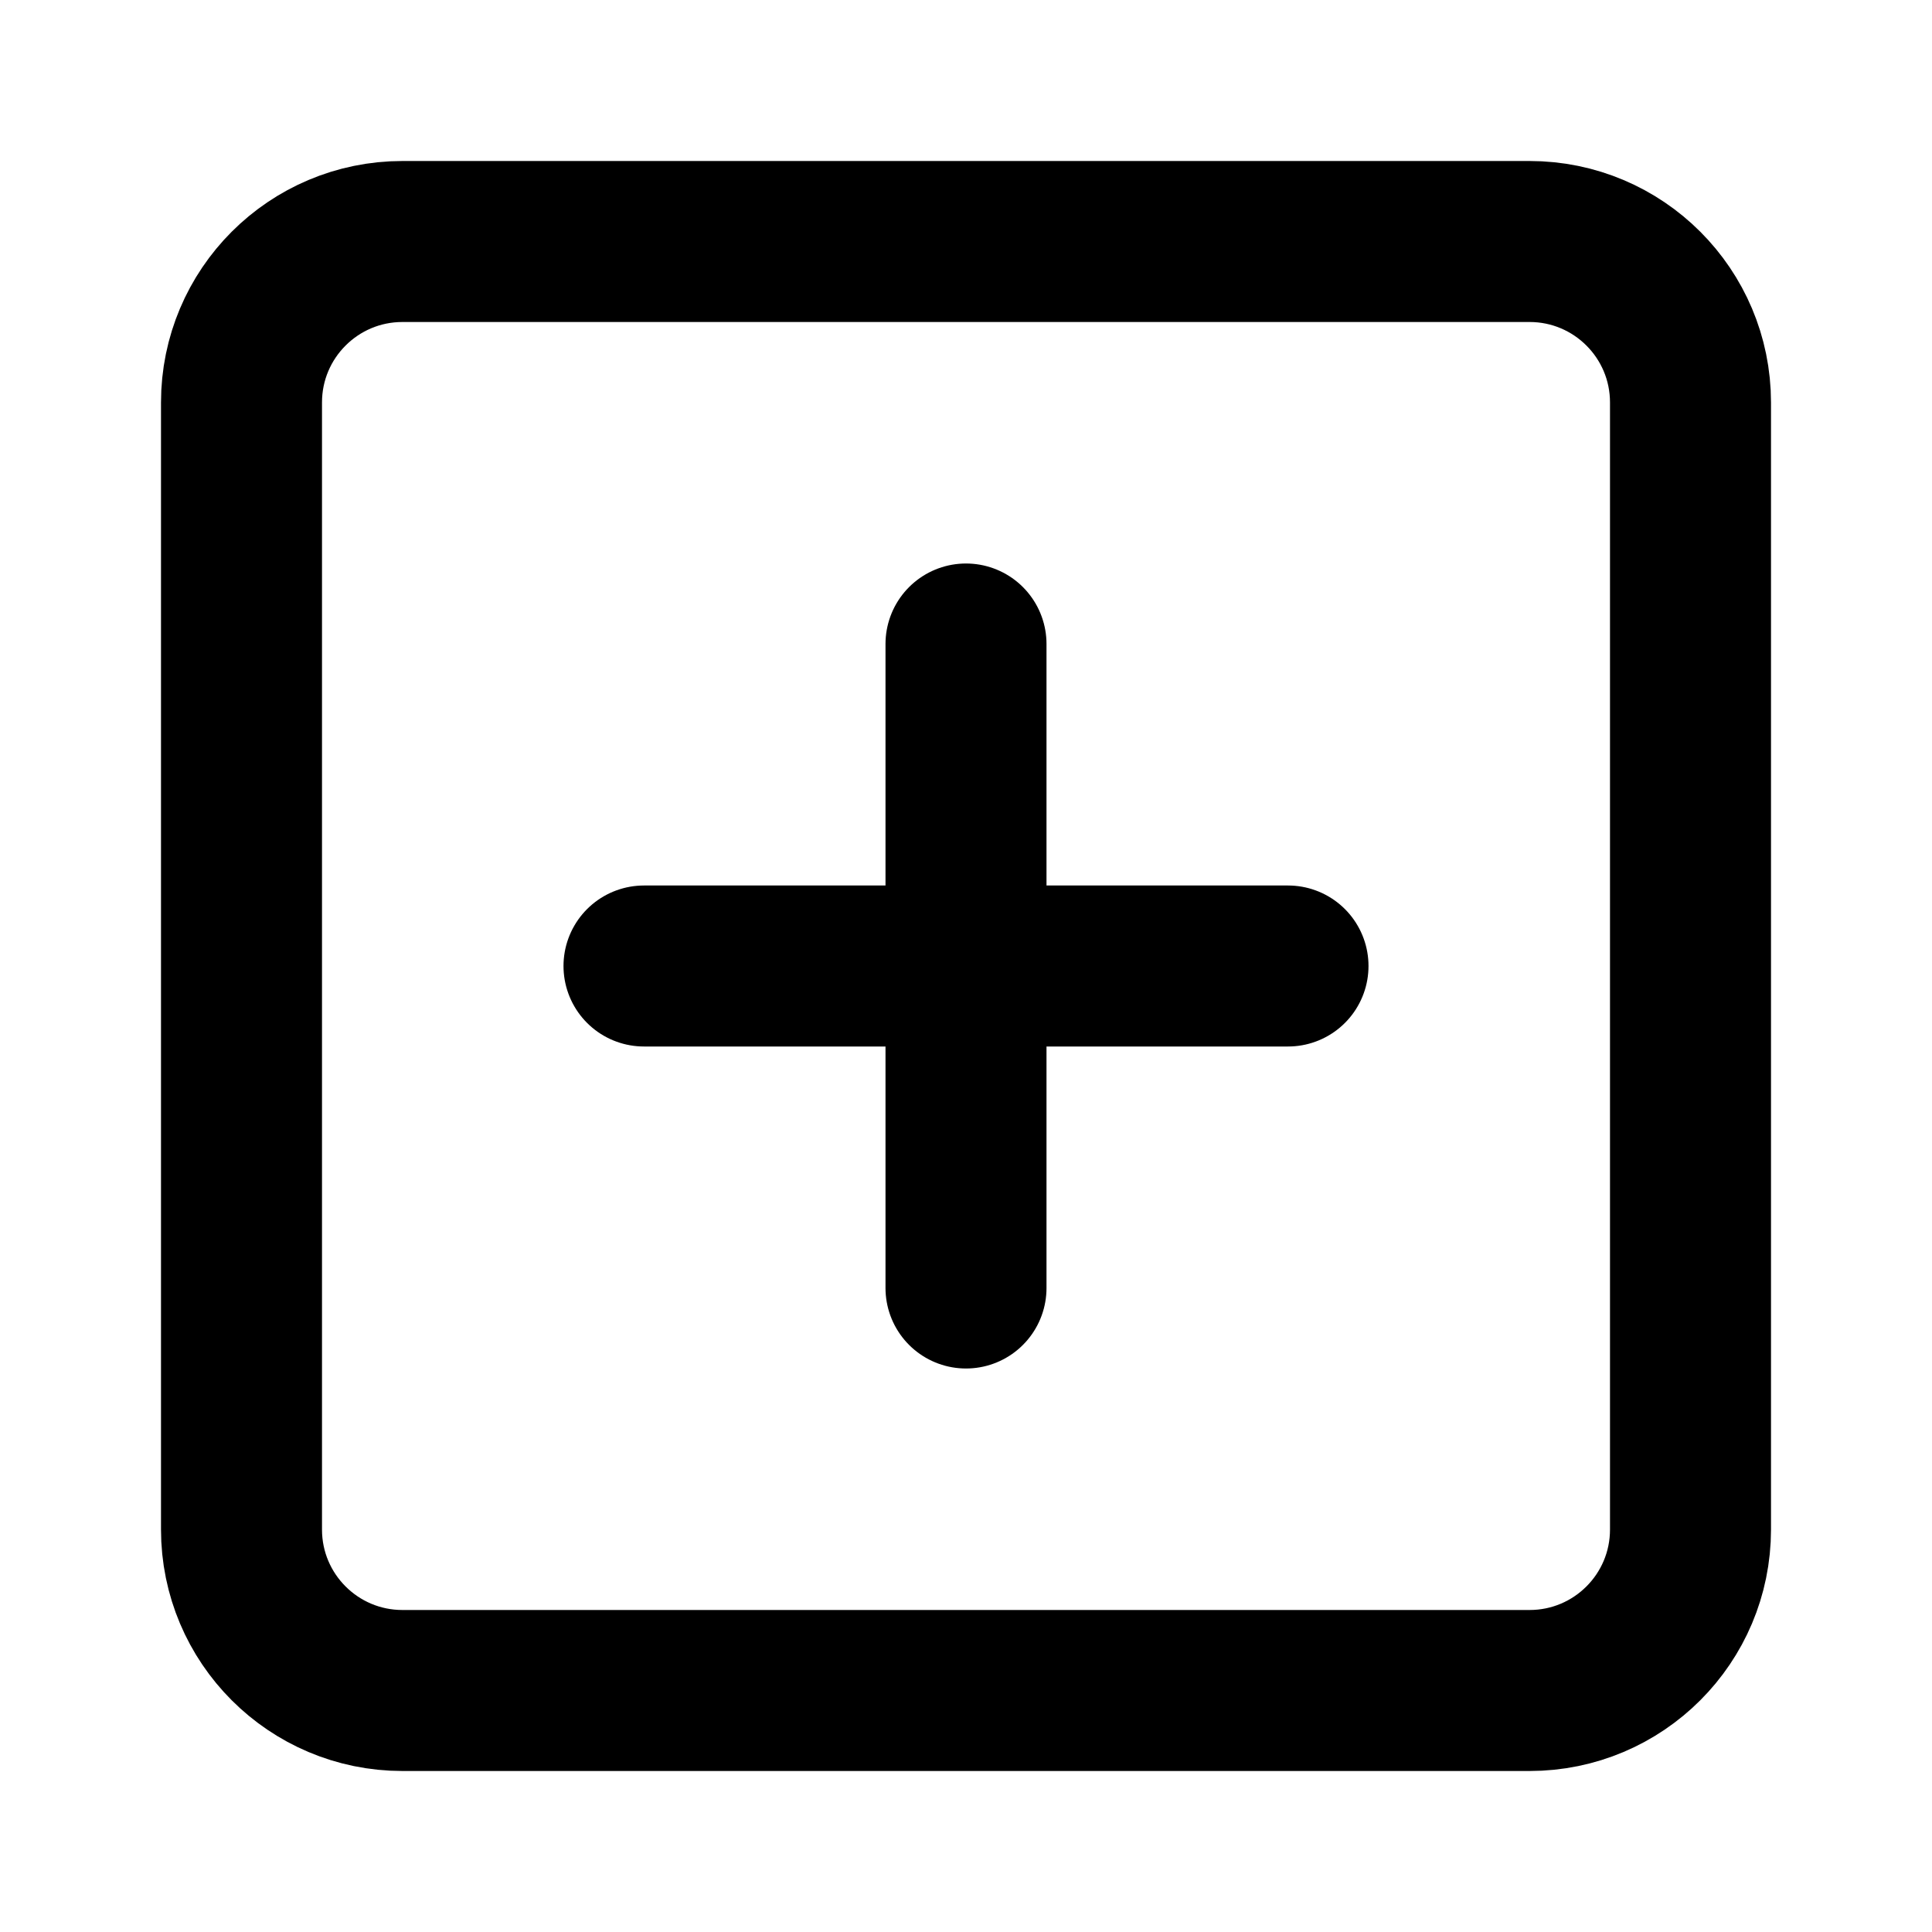
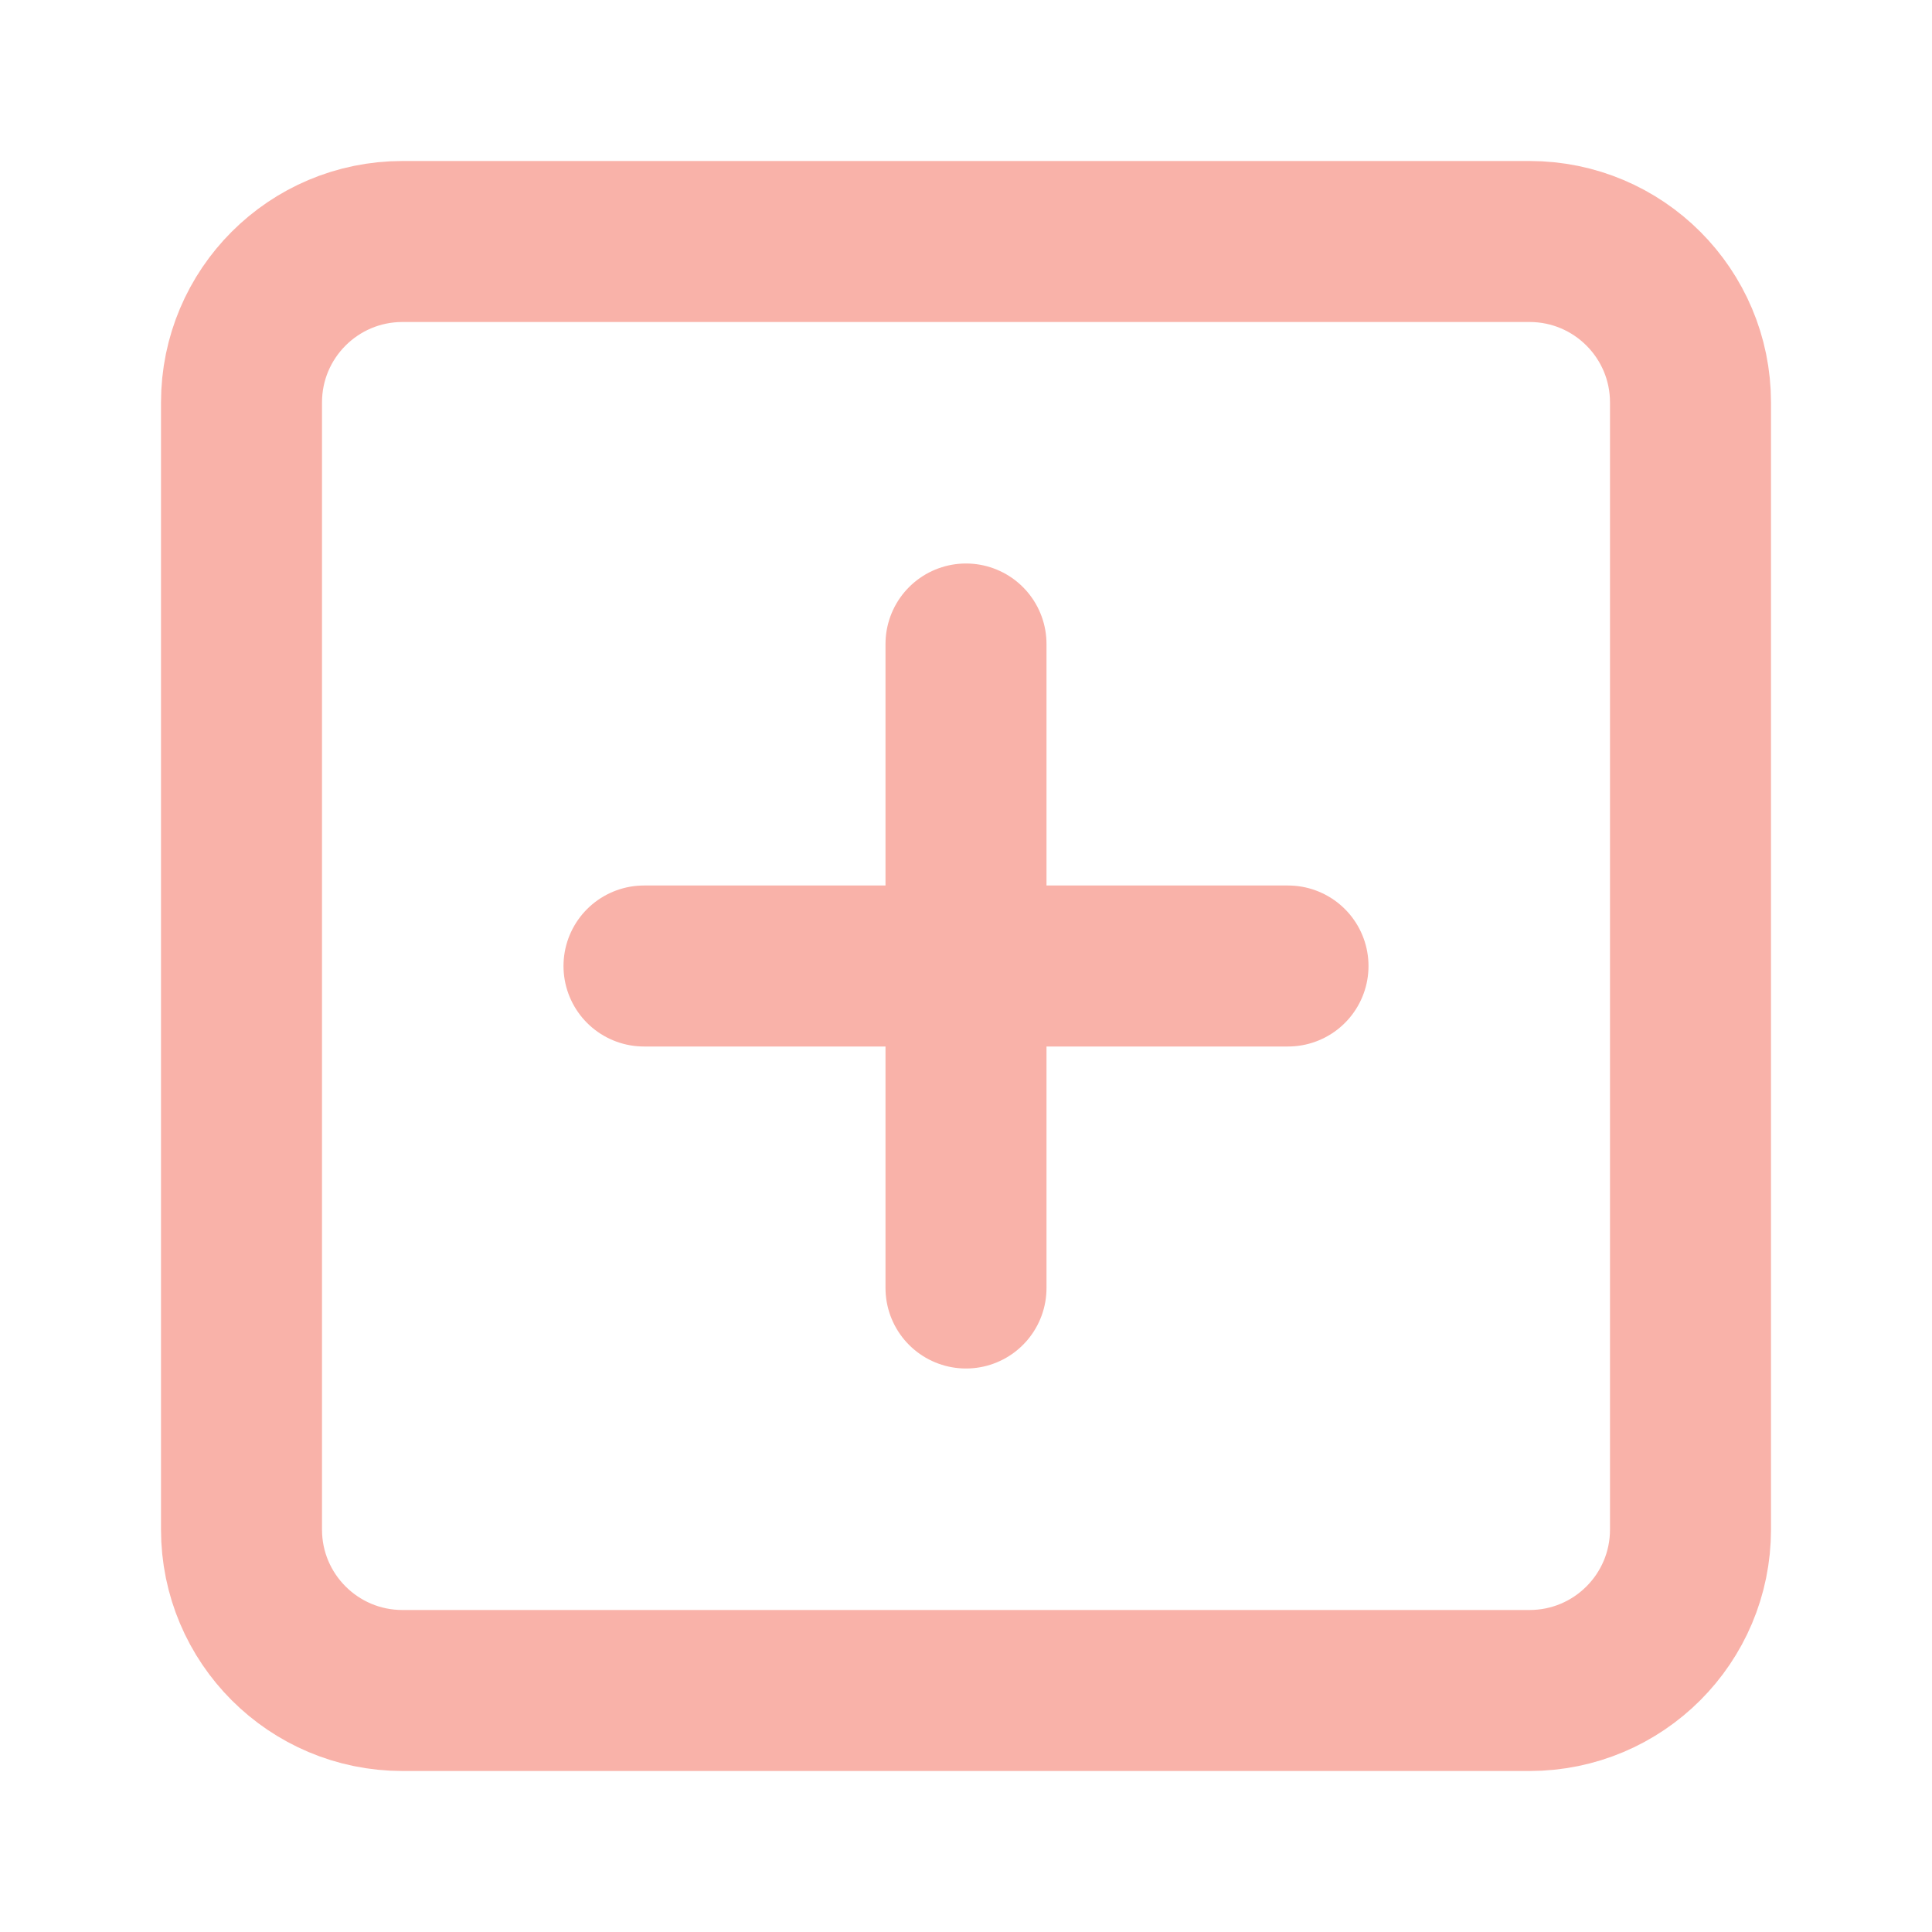
<svg xmlns="http://www.w3.org/2000/svg" width="24" height="24" viewBox="0 0 24 24" fill="none">
-   <path fill-rule="evenodd" clip-rule="evenodd" d="M3 5C3 3.895 3.895 3 5 3H19C20.105 3 21 3.895 21 5V19C21 20.105 20.105 21 19 21H5C3.895 21 3 20.105 3 19V5Z" stroke="black" stroke-width="2" stroke-linecap="round" stroke-linejoin="round" />
-   <path d="M12 8V16" stroke="black" stroke-width="2" stroke-linecap="round" stroke-linejoin="round" />
-   <path d="M8 12H16" stroke="black" stroke-width="2" stroke-linecap="round" stroke-linejoin="round" />
+   <path fill-rule="evenodd" clip-rule="evenodd" d="M3 5C3 3.895 3.895 3 5 3H19C20.105 3 21 3.895 21 5V19C21 20.105 20.105 21 19 21H5C3.895 21 3 20.105 3 19V5Z" stroke="#F9B2A9" stroke-width="2" stroke-linecap="round" stroke-linejoin="round" />
+   <path d="M12 8V16" stroke="#F9B2A9" stroke-width="2" stroke-linecap="round" stroke-linejoin="round" />
+   <path d="M8 12H16" stroke="#F9B2A9" stroke-width="2" stroke-linecap="round" stroke-linejoin="round" />
</svg>
